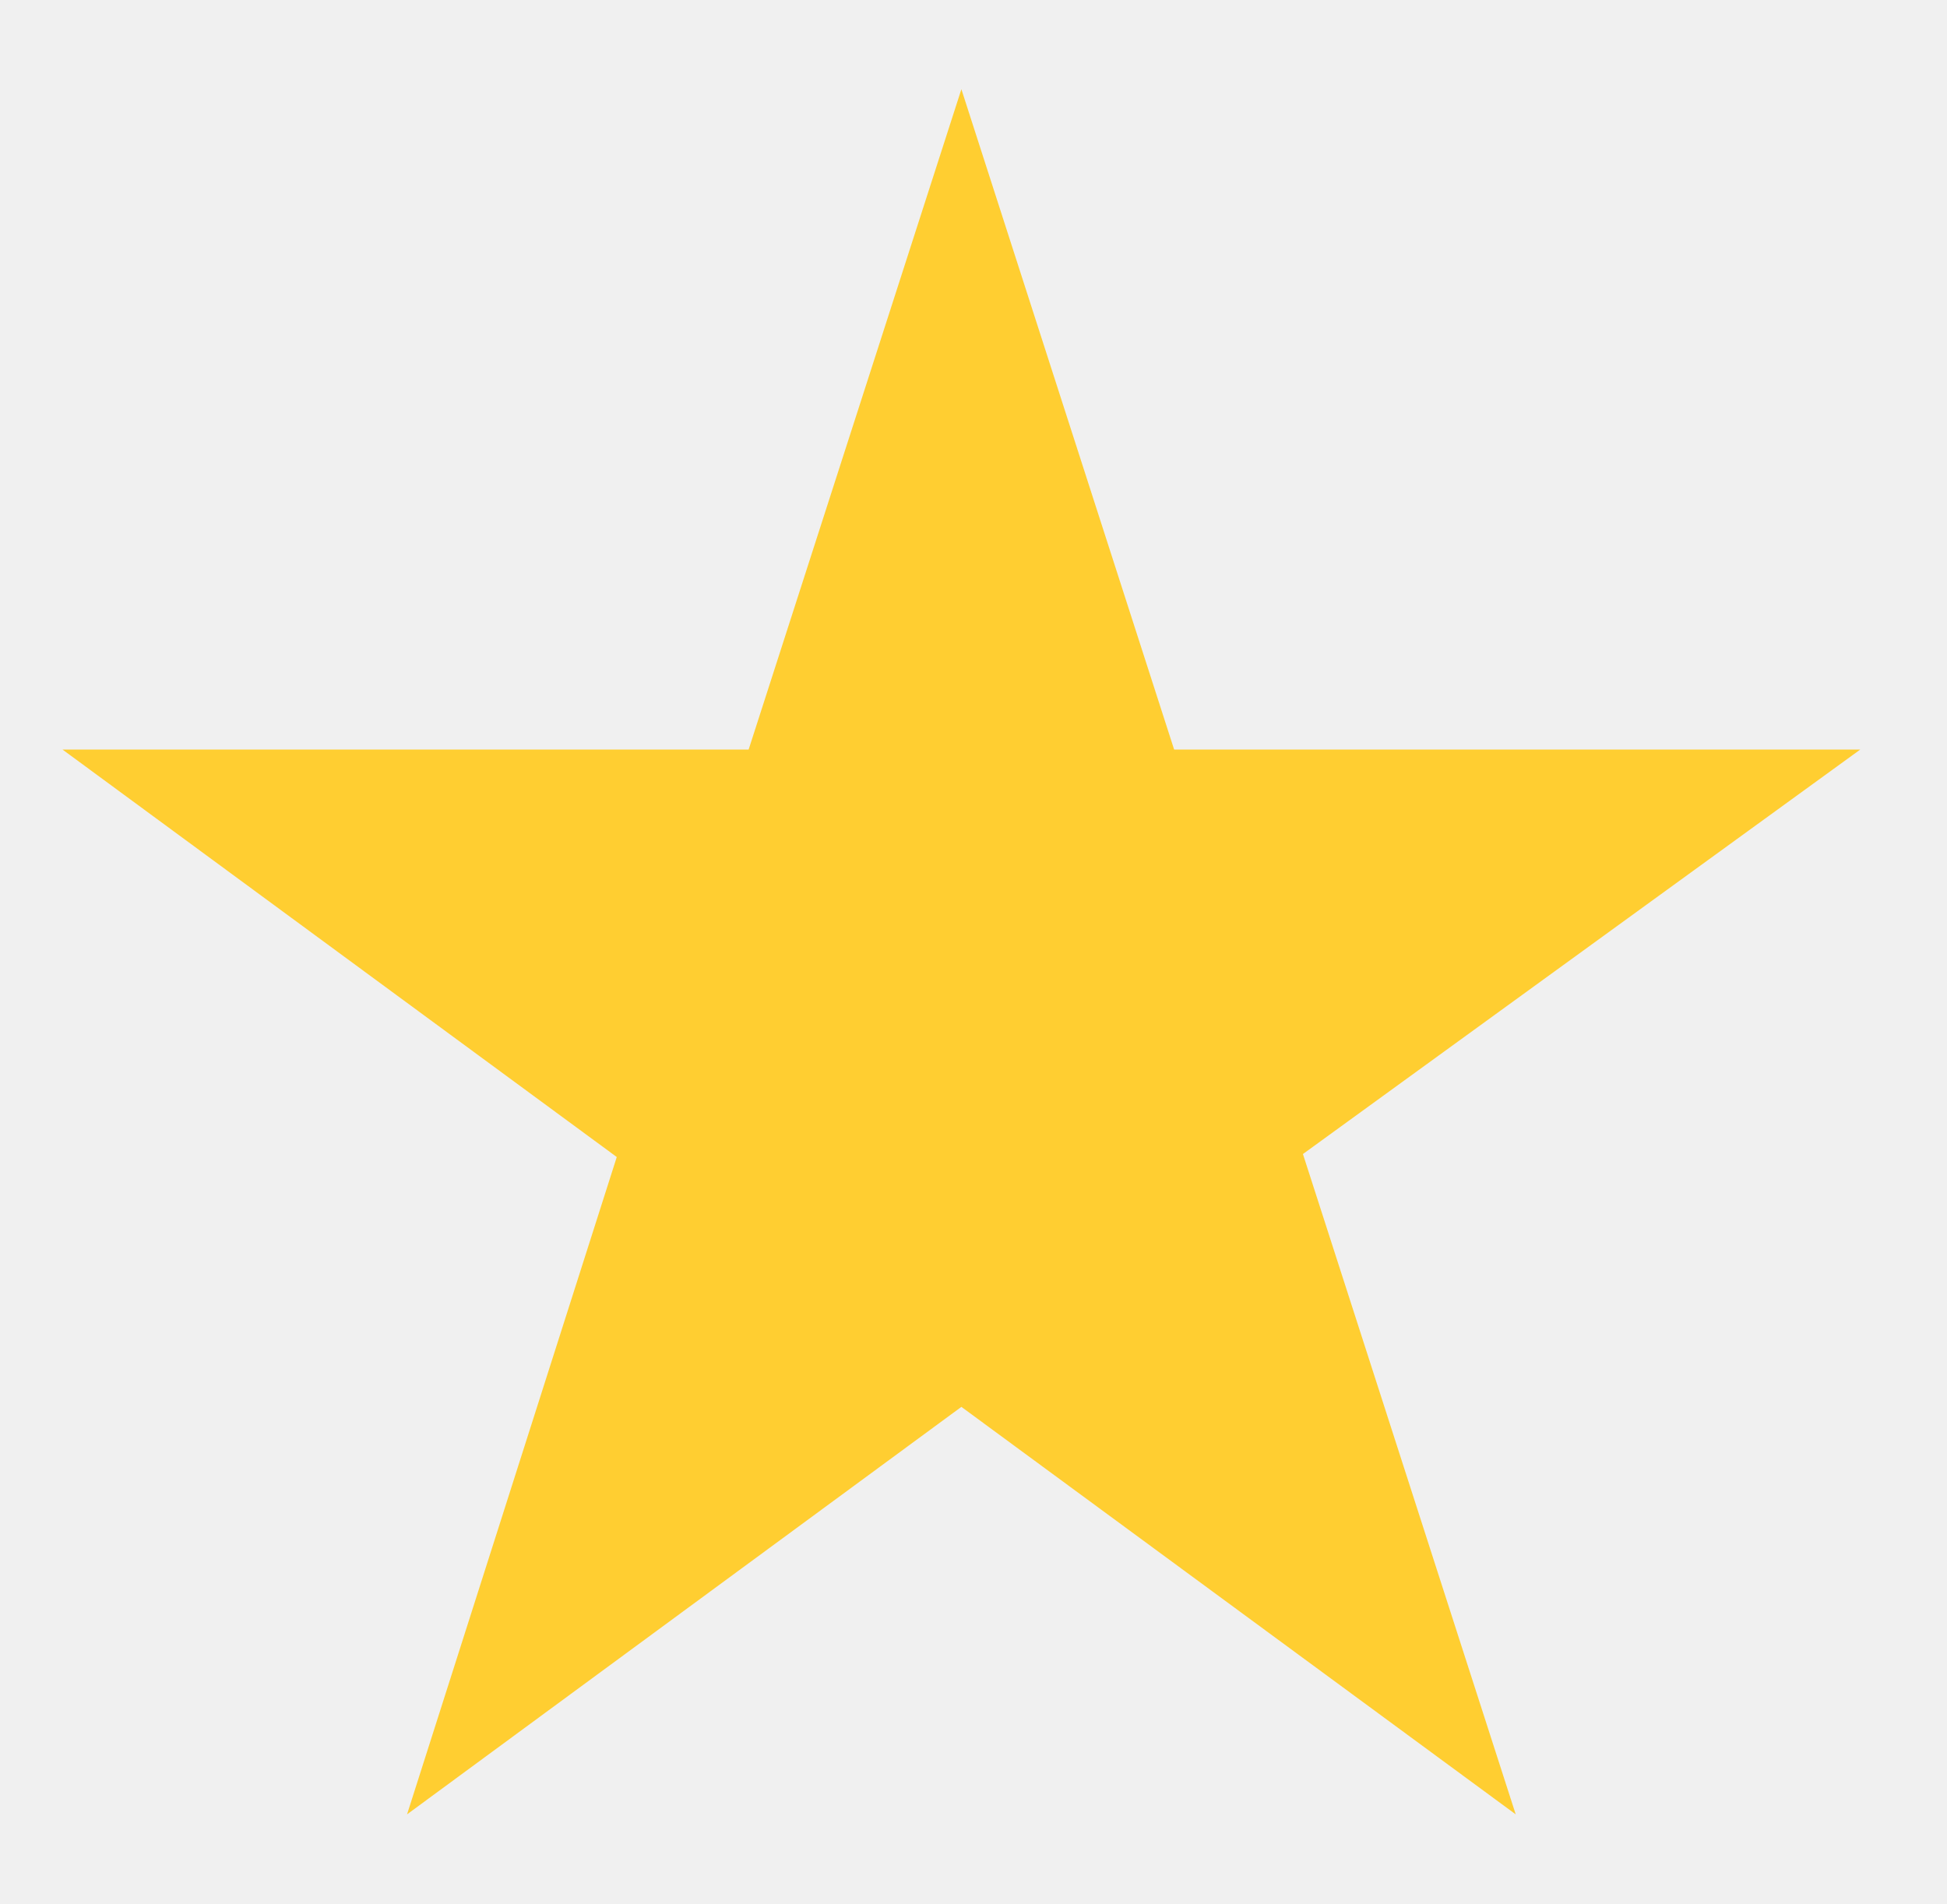
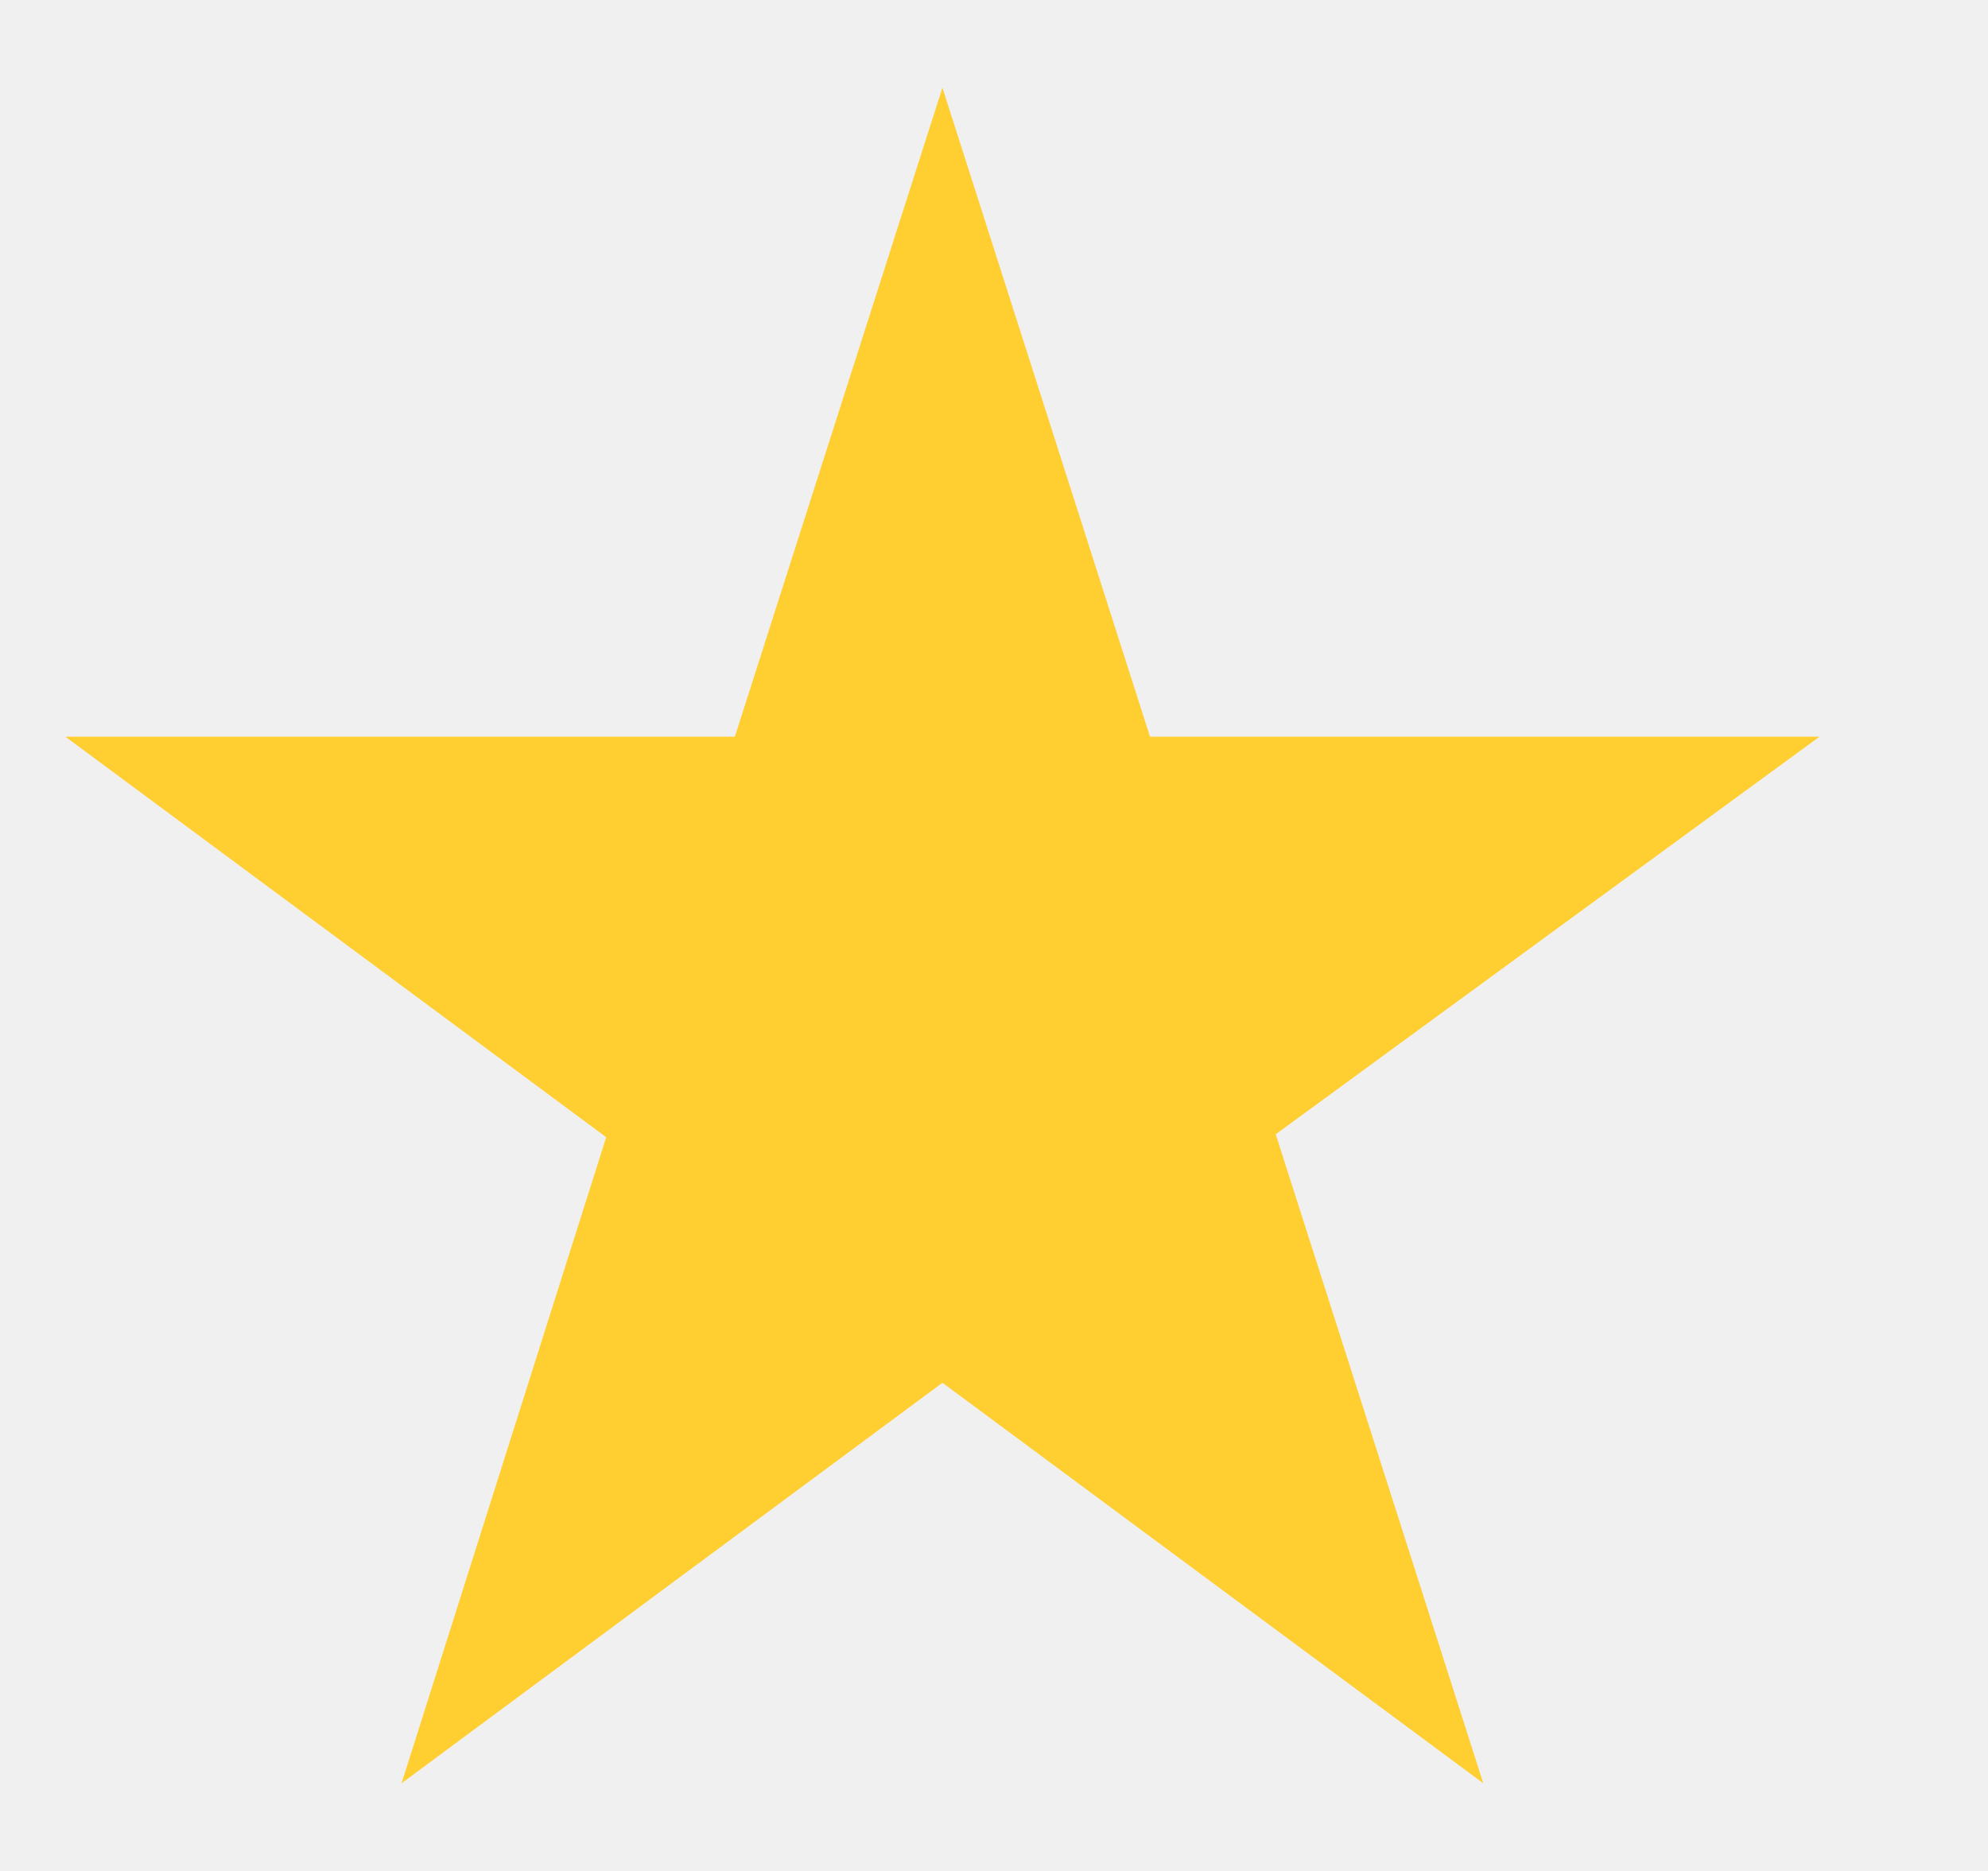
- <svg xmlns="http://www.w3.org/2000/svg" width="45" height="44" viewBox="0 0 45 44" fill="none">
-   <path d="M42.996 17.325H27.137L22.22 2.062L17.303 17.325H1.444L14.255 26.744L9.408 41.938L22.22 32.519L35.032 41.938L30.114 26.675L42.996 17.325Z" fill="#FFCE31" />
+ <svg xmlns="http://www.w3.org/2000/svg" width="17" height="16" viewBox="0 0 17 16" fill="none">
+   <g clip-path="url(#clip0_11_39)">
+     <path d="M15.559 6.3H9.834L8.059 0.75L6.284 6.3H0.559L5.184 9.725L3.434 15.25L8.059 11.825L12.684 15.25L10.909 9.7L15.559 6.3Z" fill="#FFCE31" />
+   </g>
+   <defs>
+     <clipPath id="clip0_11_39">
+       <rect width="16" height="16" fill="white" transform="translate(0.0585938)" />
+     </clipPath>
+   </defs>
</svg>
